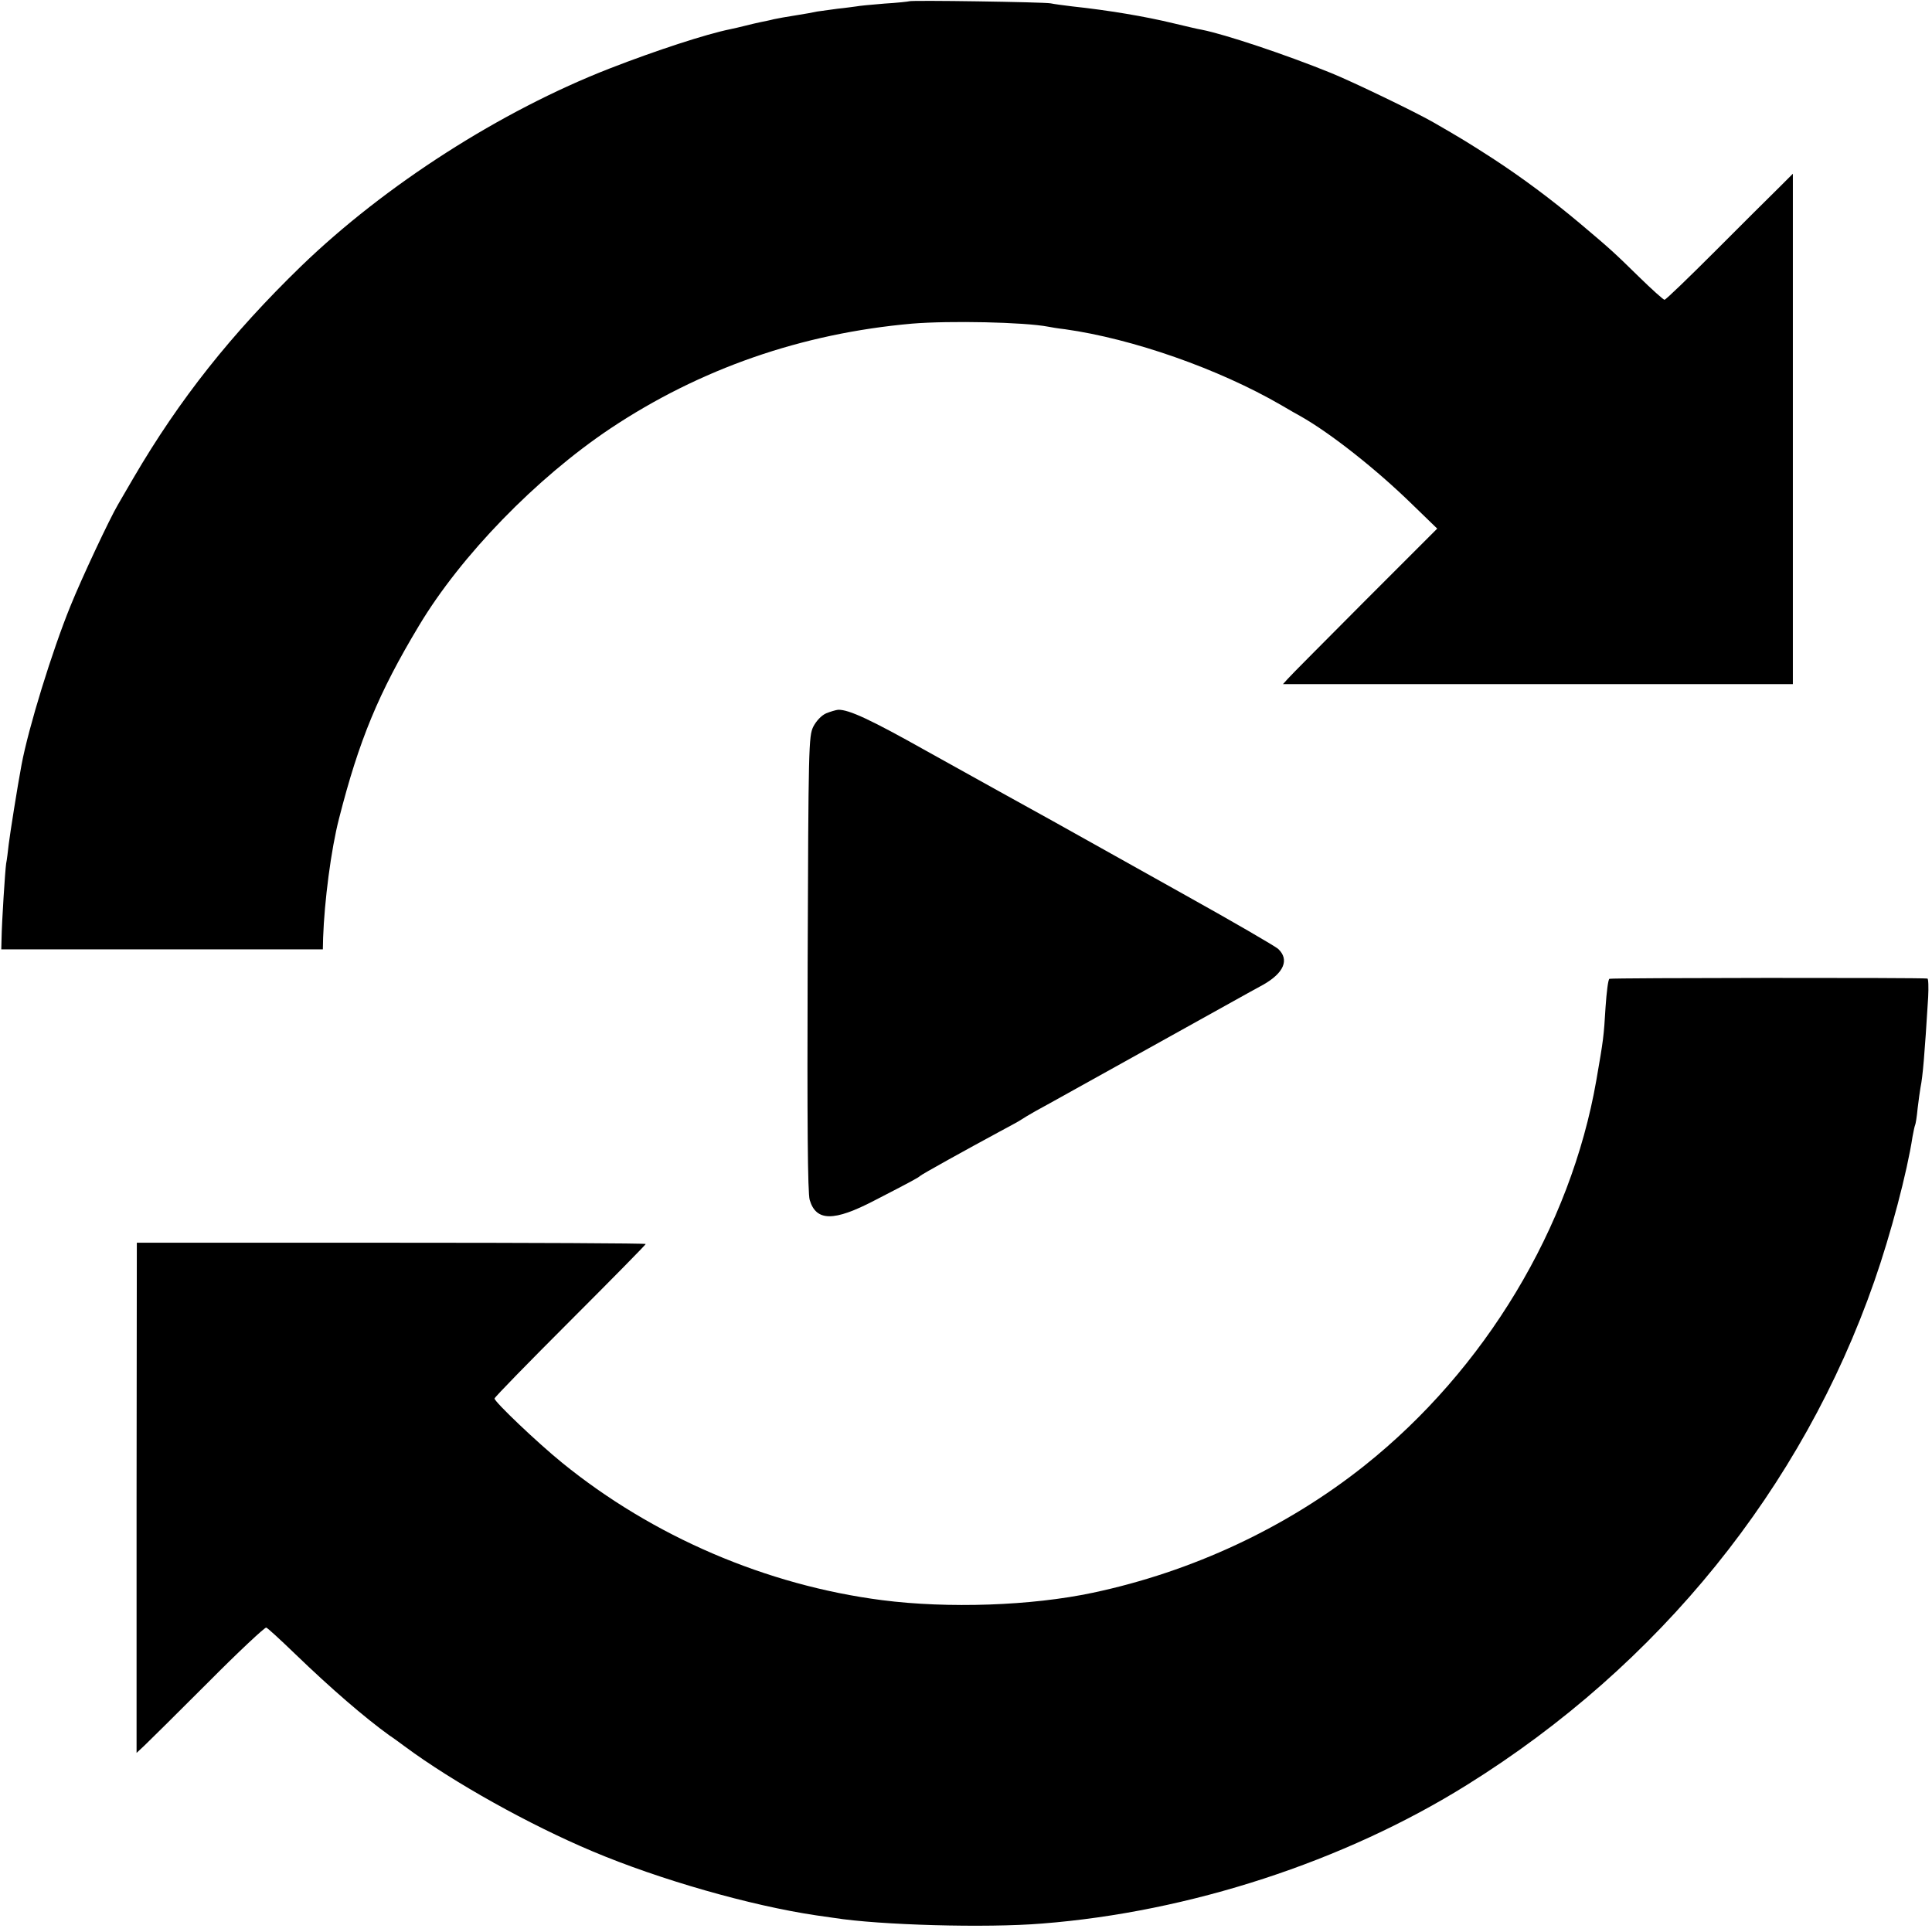
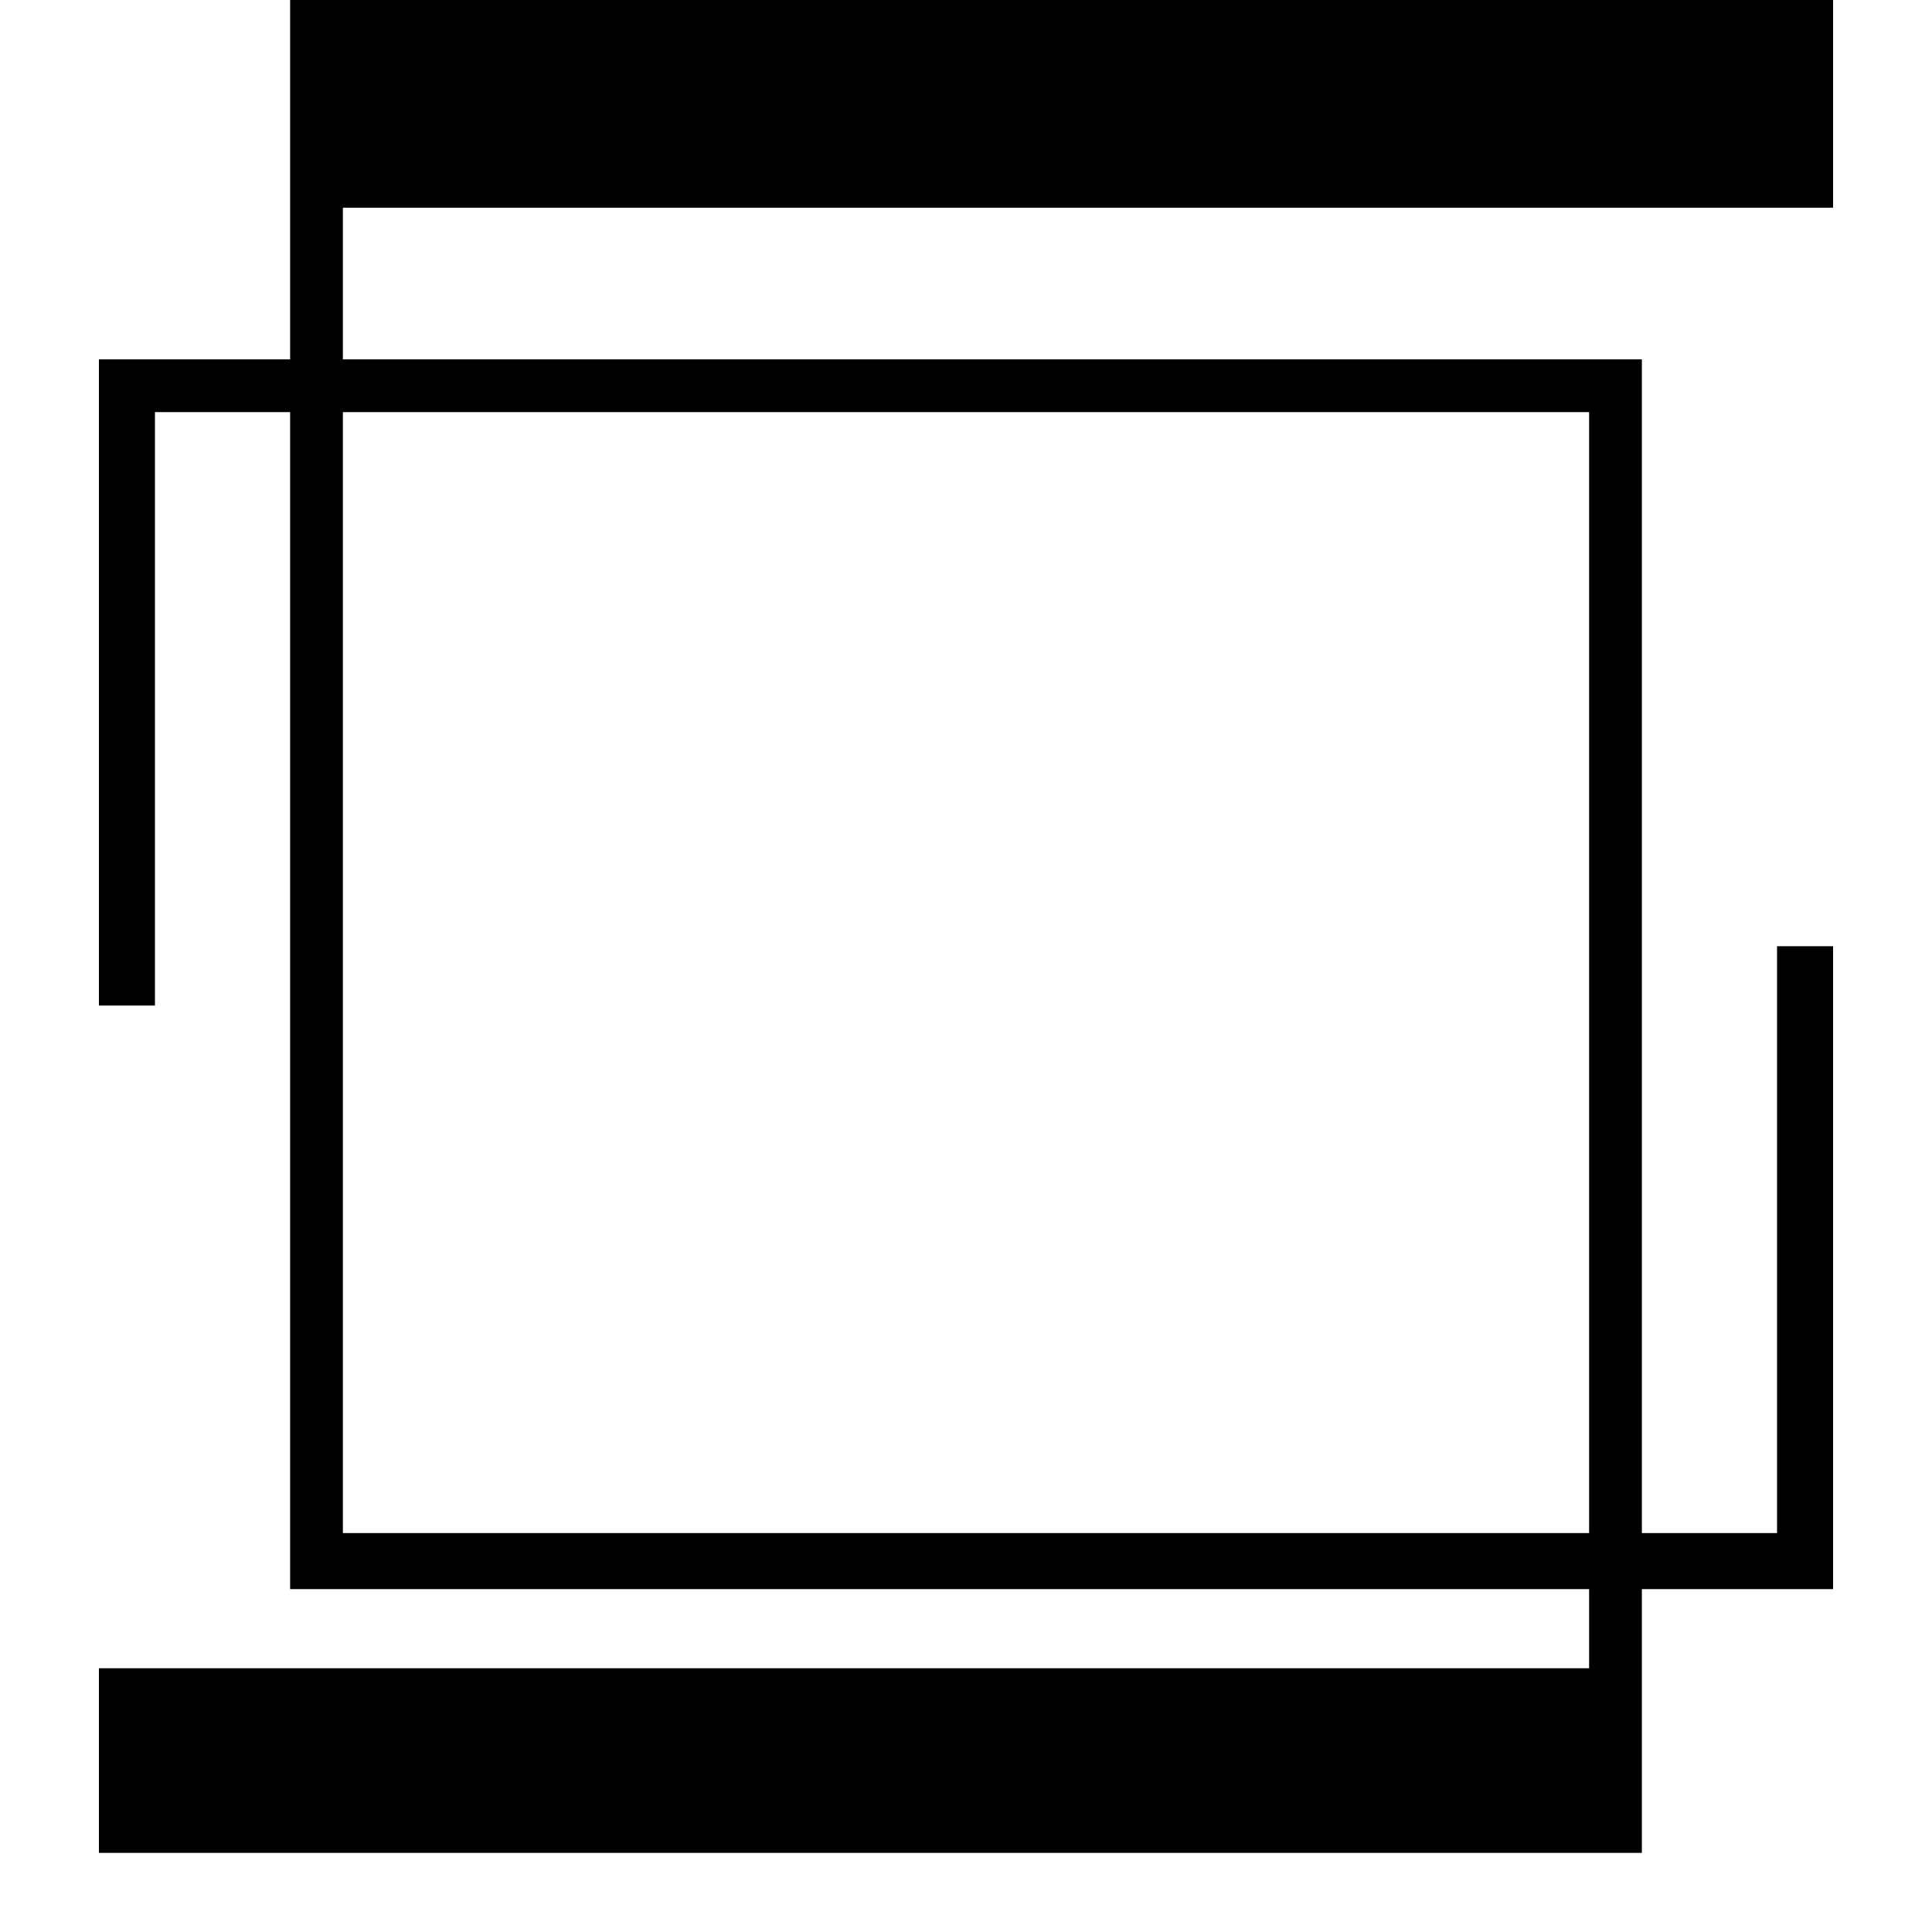
- <svg xmlns="http://www.w3.org/2000/svg" version="1.0" width="754pt" height="754pt" viewBox="0 0 754 754" preserveAspectRatio="xMidYMid meet">
-   <g transform="translate(0,754) scale(0.1,-0.1)" fill="#000000" stroke="none">
-     <path d="M3548 7535 c-2 -1 -45 -6 -96 -9 -51 -4 -101 -9 -110 -11 -9 -1 -42 -6 -73 -9 -31 -4 -67 -9 -80 -11 -13 -3 -51 -10 -84 -15 -33 -5 -71 -12 -85 -15 -14 -4 -36 -8 -50 -11 -14 -3 -41 -9 -60 -14 -19 -5 -46 -11 -60 -14 -94 -19 -290 -83 -470 -153 -426 -166 -877 -455 -1205 -772 -271 -263 -474 -518 -654 -826 -29 -49 -56 -97 -61 -105 -32 -54 -141 -286 -185 -395 -71 -174 -164 -475 -191 -620 -16 -85 -45 -269 -50 -310 -3 -27 -7 -61 -10 -75 -4 -27 -17 -228 -18 -295 l-1 -40 628 0 627 0 1 45 c5 143 31 345 62 465 78 306 154 490 312 753 164 274 458 576 746 769 351 234 748 372 1179 410 146 12 437 6 531 -12 9 -2 39 -7 66 -10 263 -37 598 -154 843 -296 30 -18 64 -37 75 -43 117 -66 297 -208 437 -345 l97 -94 -282 -282 c-155 -156 -291 -292 -301 -304 l-19 -21 995 0 995 0 0 996 0 996 -54 -54 c-30 -29 -141 -140 -246 -245 -106 -106 -196 -193 -201 -193 -4 0 -49 40 -100 90 -98 96 -110 107 -231 209 -111 93 -222 176 -340 253 -90 58 -122 78 -230 140 -67 39 -316 159 -400 193 -177 72 -414 151 -505 169 -14 2 -63 14 -110 25 -111 27 -255 51 -395 66 -33 4 -71 9 -85 12 -26 5 -547 13 -552 8z" />
-     <path d="M3224 4756 c-18 -8 -38 -29 -50 -52 -18 -37 -19 -75 -22 -924 -2 -622 0 -896 8 -923 25 -84 94 -85 253 -2 140 72 171 89 177 95 5 6 184 105 310 173 41 22 80 43 85 47 6 4 30 19 55 33 25 13 225 125 445 247 220 122 420 234 445 247 81 46 103 98 58 140 -13 11 -176 106 -363 210 -187 105 -419 234 -515 288 -96 53 -193 107 -215 119 -22 12 -148 82 -279 155 -219 123 -303 162 -345 161 -9 -1 -30 -7 -47 -14z" />
-     <path d="M6281 3720 c-5 -3 -11 -52 -15 -110 -7 -116 -8 -125 -36 -286 -100 -574 -435 -1130 -905 -1504 -304 -242 -673 -414 -1060 -496 -240 -51 -565 -62 -822 -29 -451 58 -895 248 -1250 537 -96 78 -263 237 -263 250 0 5 133 141 295 303 162 162 295 297 295 300 0 3 -447 5 -993 5 l-993 0 -1 -995 0 -996 30 28 c16 15 128 126 248 246 120 121 223 217 228 215 5 -1 56 -48 113 -103 141 -136 271 -248 368 -318 14 -9 41 -29 60 -43 189 -140 487 -306 732 -409 263 -111 617 -212 873 -250 22 -3 54 -8 70 -10 176 -28 593 -40 812 -22 575 45 1179 242 1658 541 750 467 1309 1159 1590 1966 64 183 128 426 149 564 4 21 8 41 10 45 2 3 7 33 10 66 4 33 9 69 11 80 9 44 16 125 30 353 2 39 1 73 -3 73 -23 4 -1235 3 -1241 -1z" />
+ <svg xmlns="http://www.w3.org/2000/svg" version="1.0" width="586pt" height="586pt" viewBox="0 0 586 586" preserveAspectRatio="xMidYMid meet">
+   <g transform="translate(0,586) scale(0.1,-0.1)" fill="#000000" stroke="none">
+     <path d="M880 5315 l0 -545 -290 0 -290 0 0 -980 0 -980 85 0 85 0 0 900 0 900 205 0 205 0 0 -1785 0 -1785 1970 0 1970 0 0 -120 0 -120 -2260 0 -2260 0 0 -280 0 -280 2340 0 2340 0 0 400 0 400 290 0 290 0 0 975 0 975 -85 0 -85 0 0 -890 0 -890 -205 0 -205 0 0 1780 0 1780 -1970 0 -1970 0 0 230 0 230 2260 0 2260 0 0 315 0 315 -2340 0 -2340 0 0 -545z m3940 -2405 l0 -1700 -1890 0 -1890 0 0 1700 0 1700 1890 0 1890 0 0 -1700z" />
  </g>
</svg>
